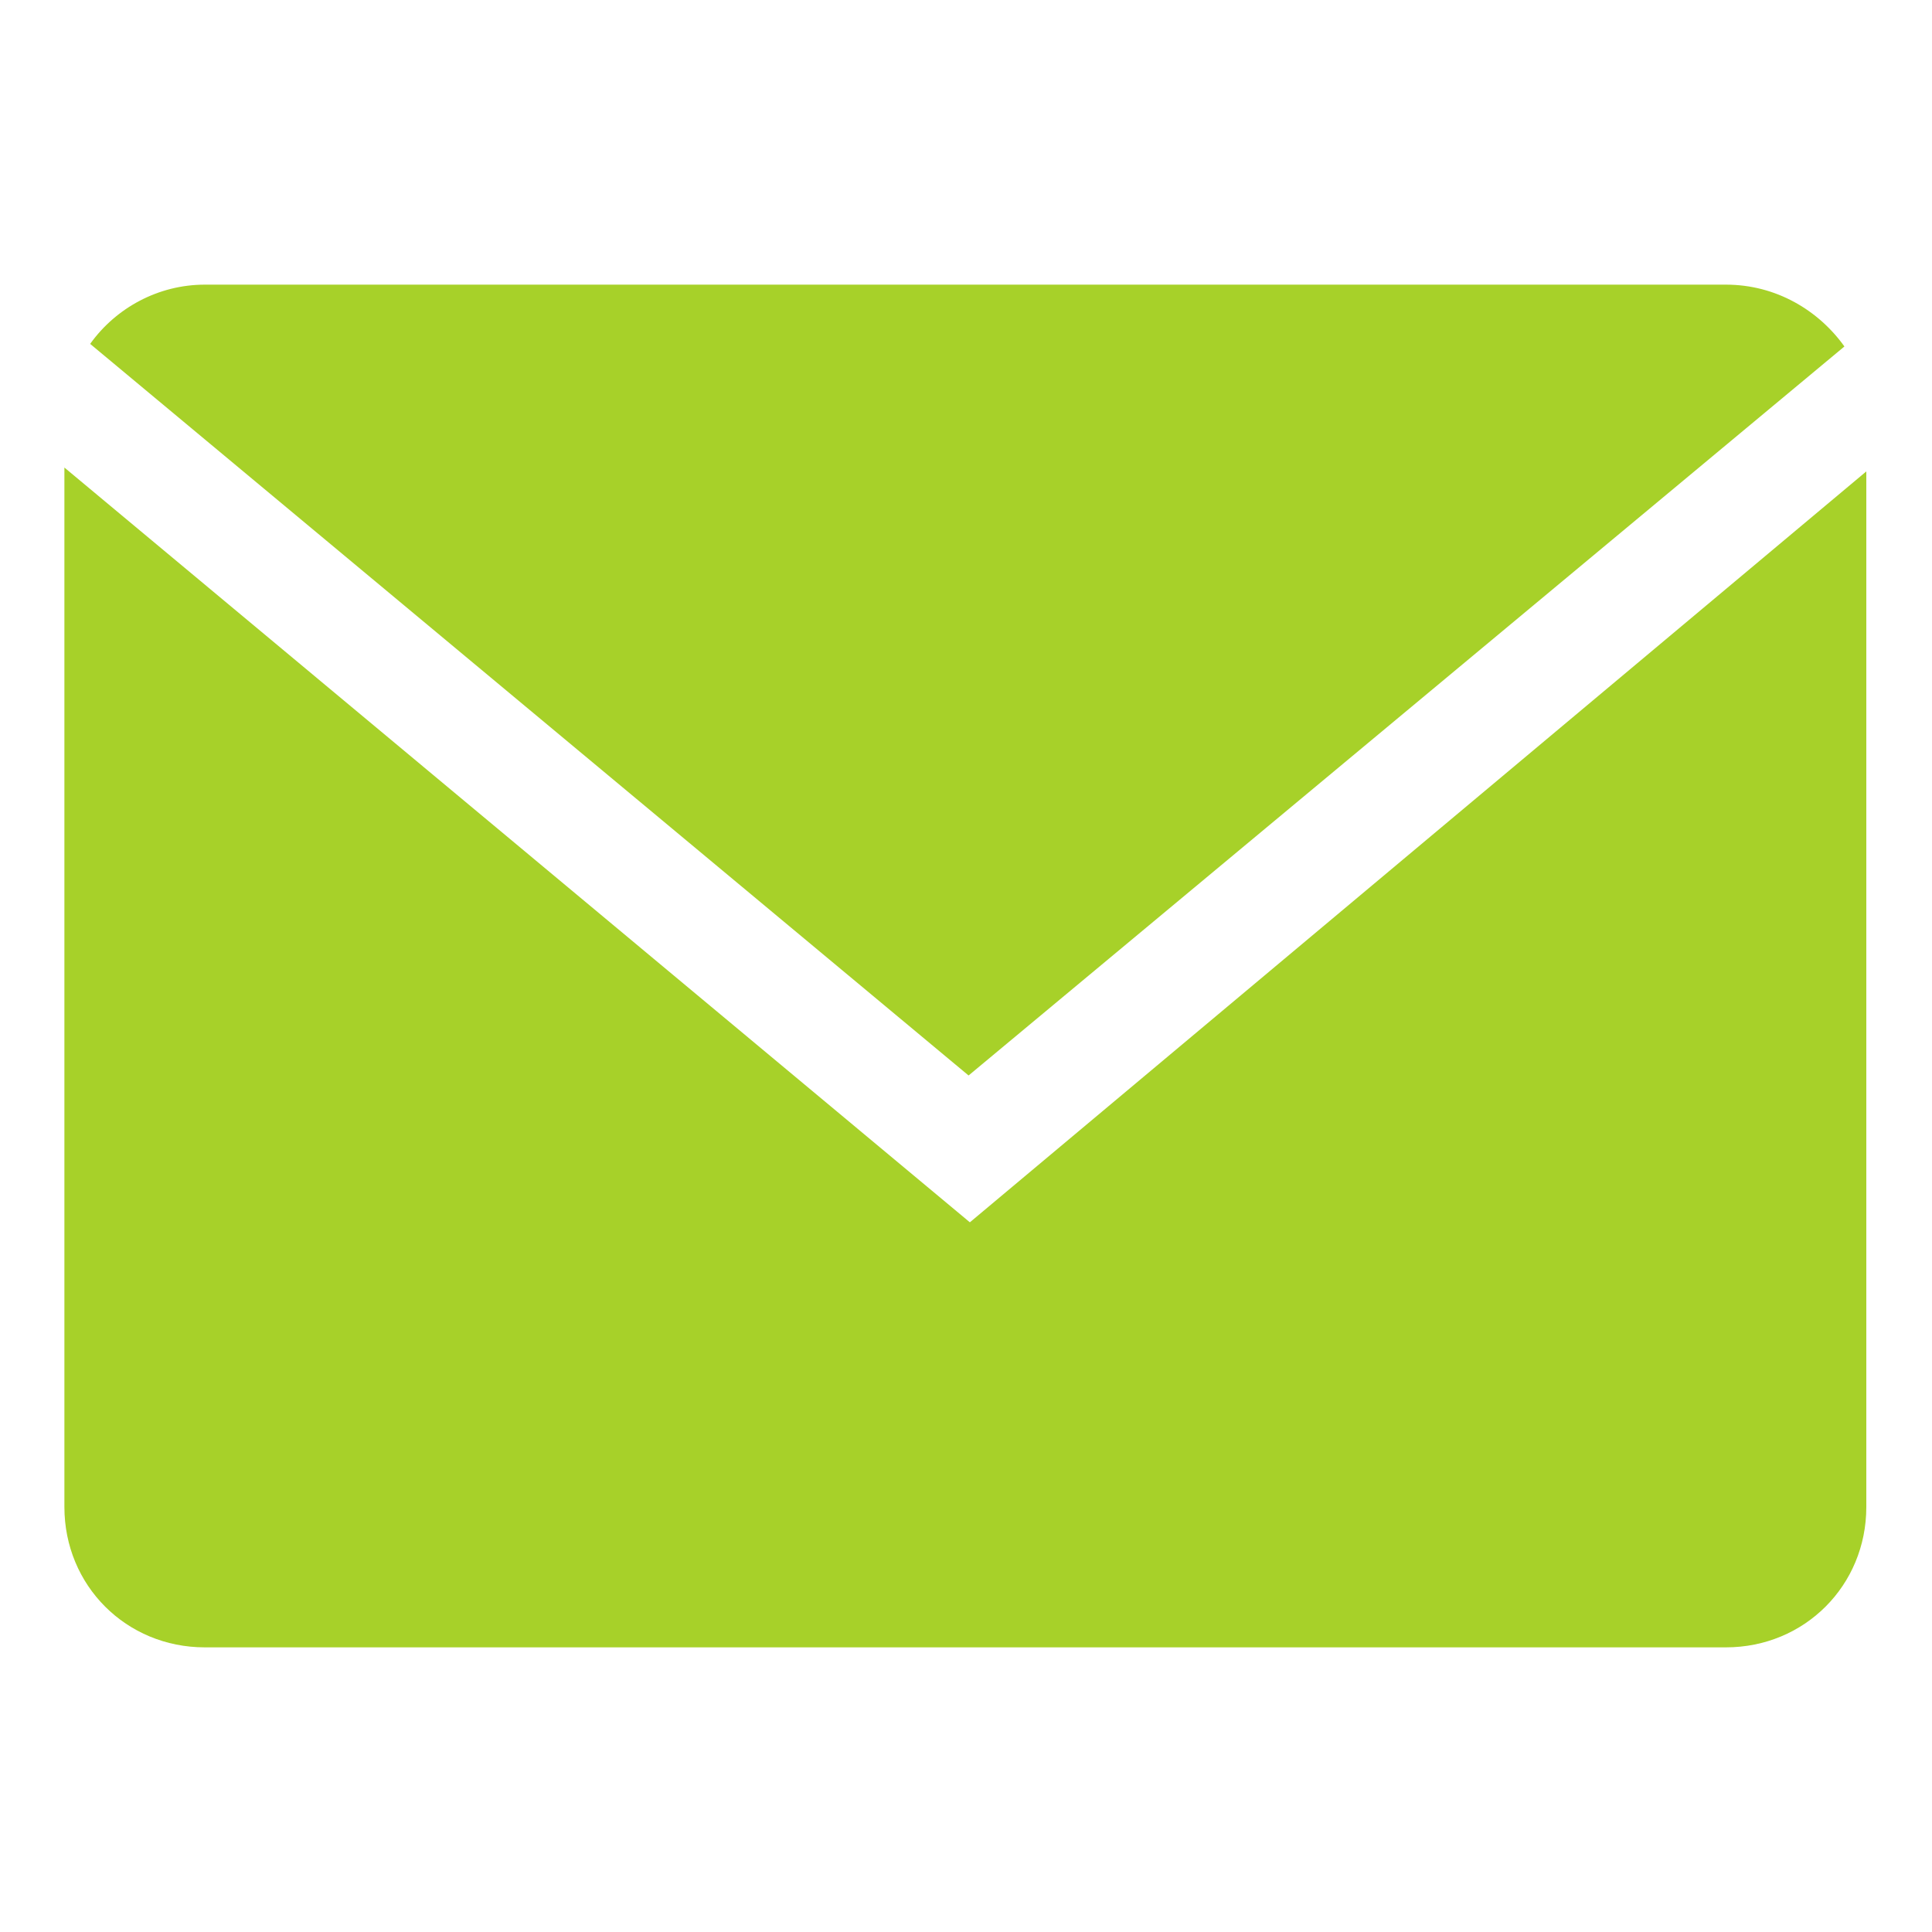
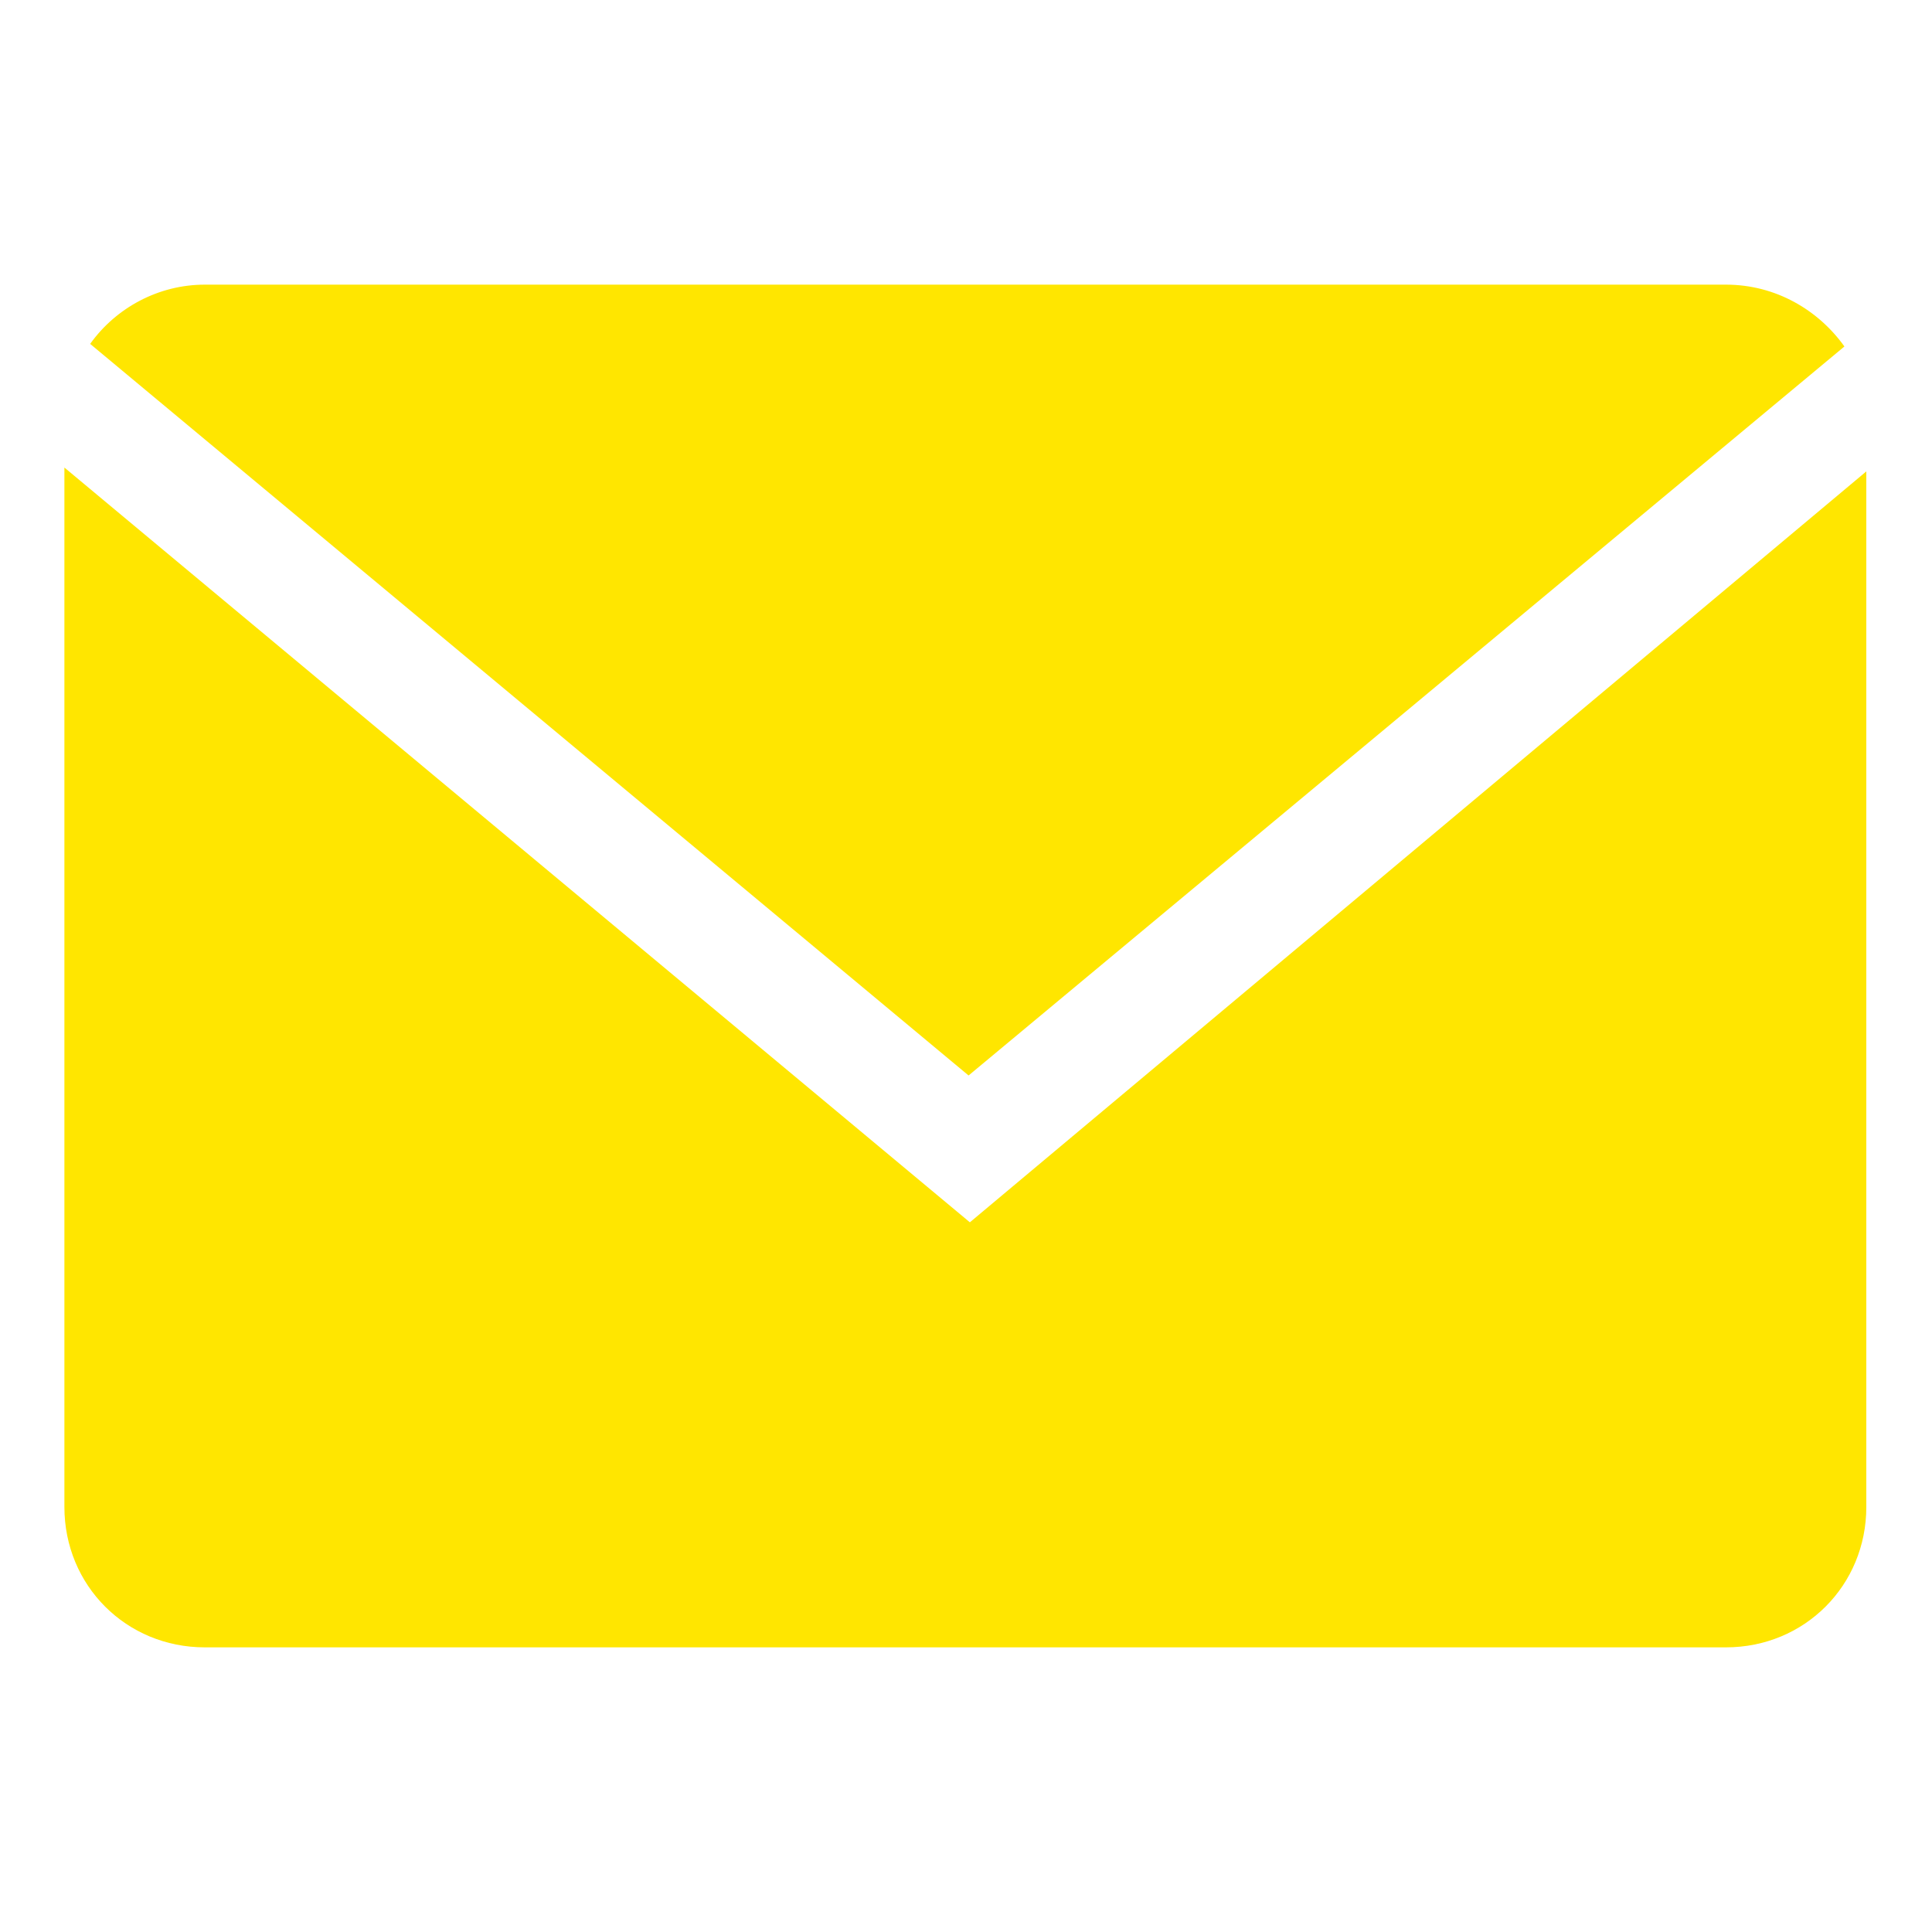
<svg xmlns="http://www.w3.org/2000/svg" version="1.1" id="Capa_1" x="0px" y="0px" viewBox="0 0 150 150" style="enable-background:new 0 0 150 150;" xml:space="preserve">
  <style type="text/css">
- 	.st0{fill:#A7D129;}
+ 	.st0{fill:#FFE600;}
</style>
  <g id="Glyph_copy_2">
    <path class="st0" d="M143.2,26.9c-2-2.8-5.3-4.8-9.2-4.8H15.9c-3.6,0-6.9,1.8-8.9,4.6l68.2,56.8L143.2,26.9z" />
-     <path class="st0" d="M5,36.3V117c0,6.1,4.8,10.9,10.9,10.9h118.1c6.1,0,10.9-4.8,10.9-10.9V36.6L75.3,94.9L5,36.3z" />
+     <path class="st0" d="M5,36.3V117c0,6.1,4.8,10.9,10.9,10.9H134c6.1,0,10.9-4.8,10.9-10.9V36.6L75.3,94.9L5,36.3z" />
  </g>
</svg>
